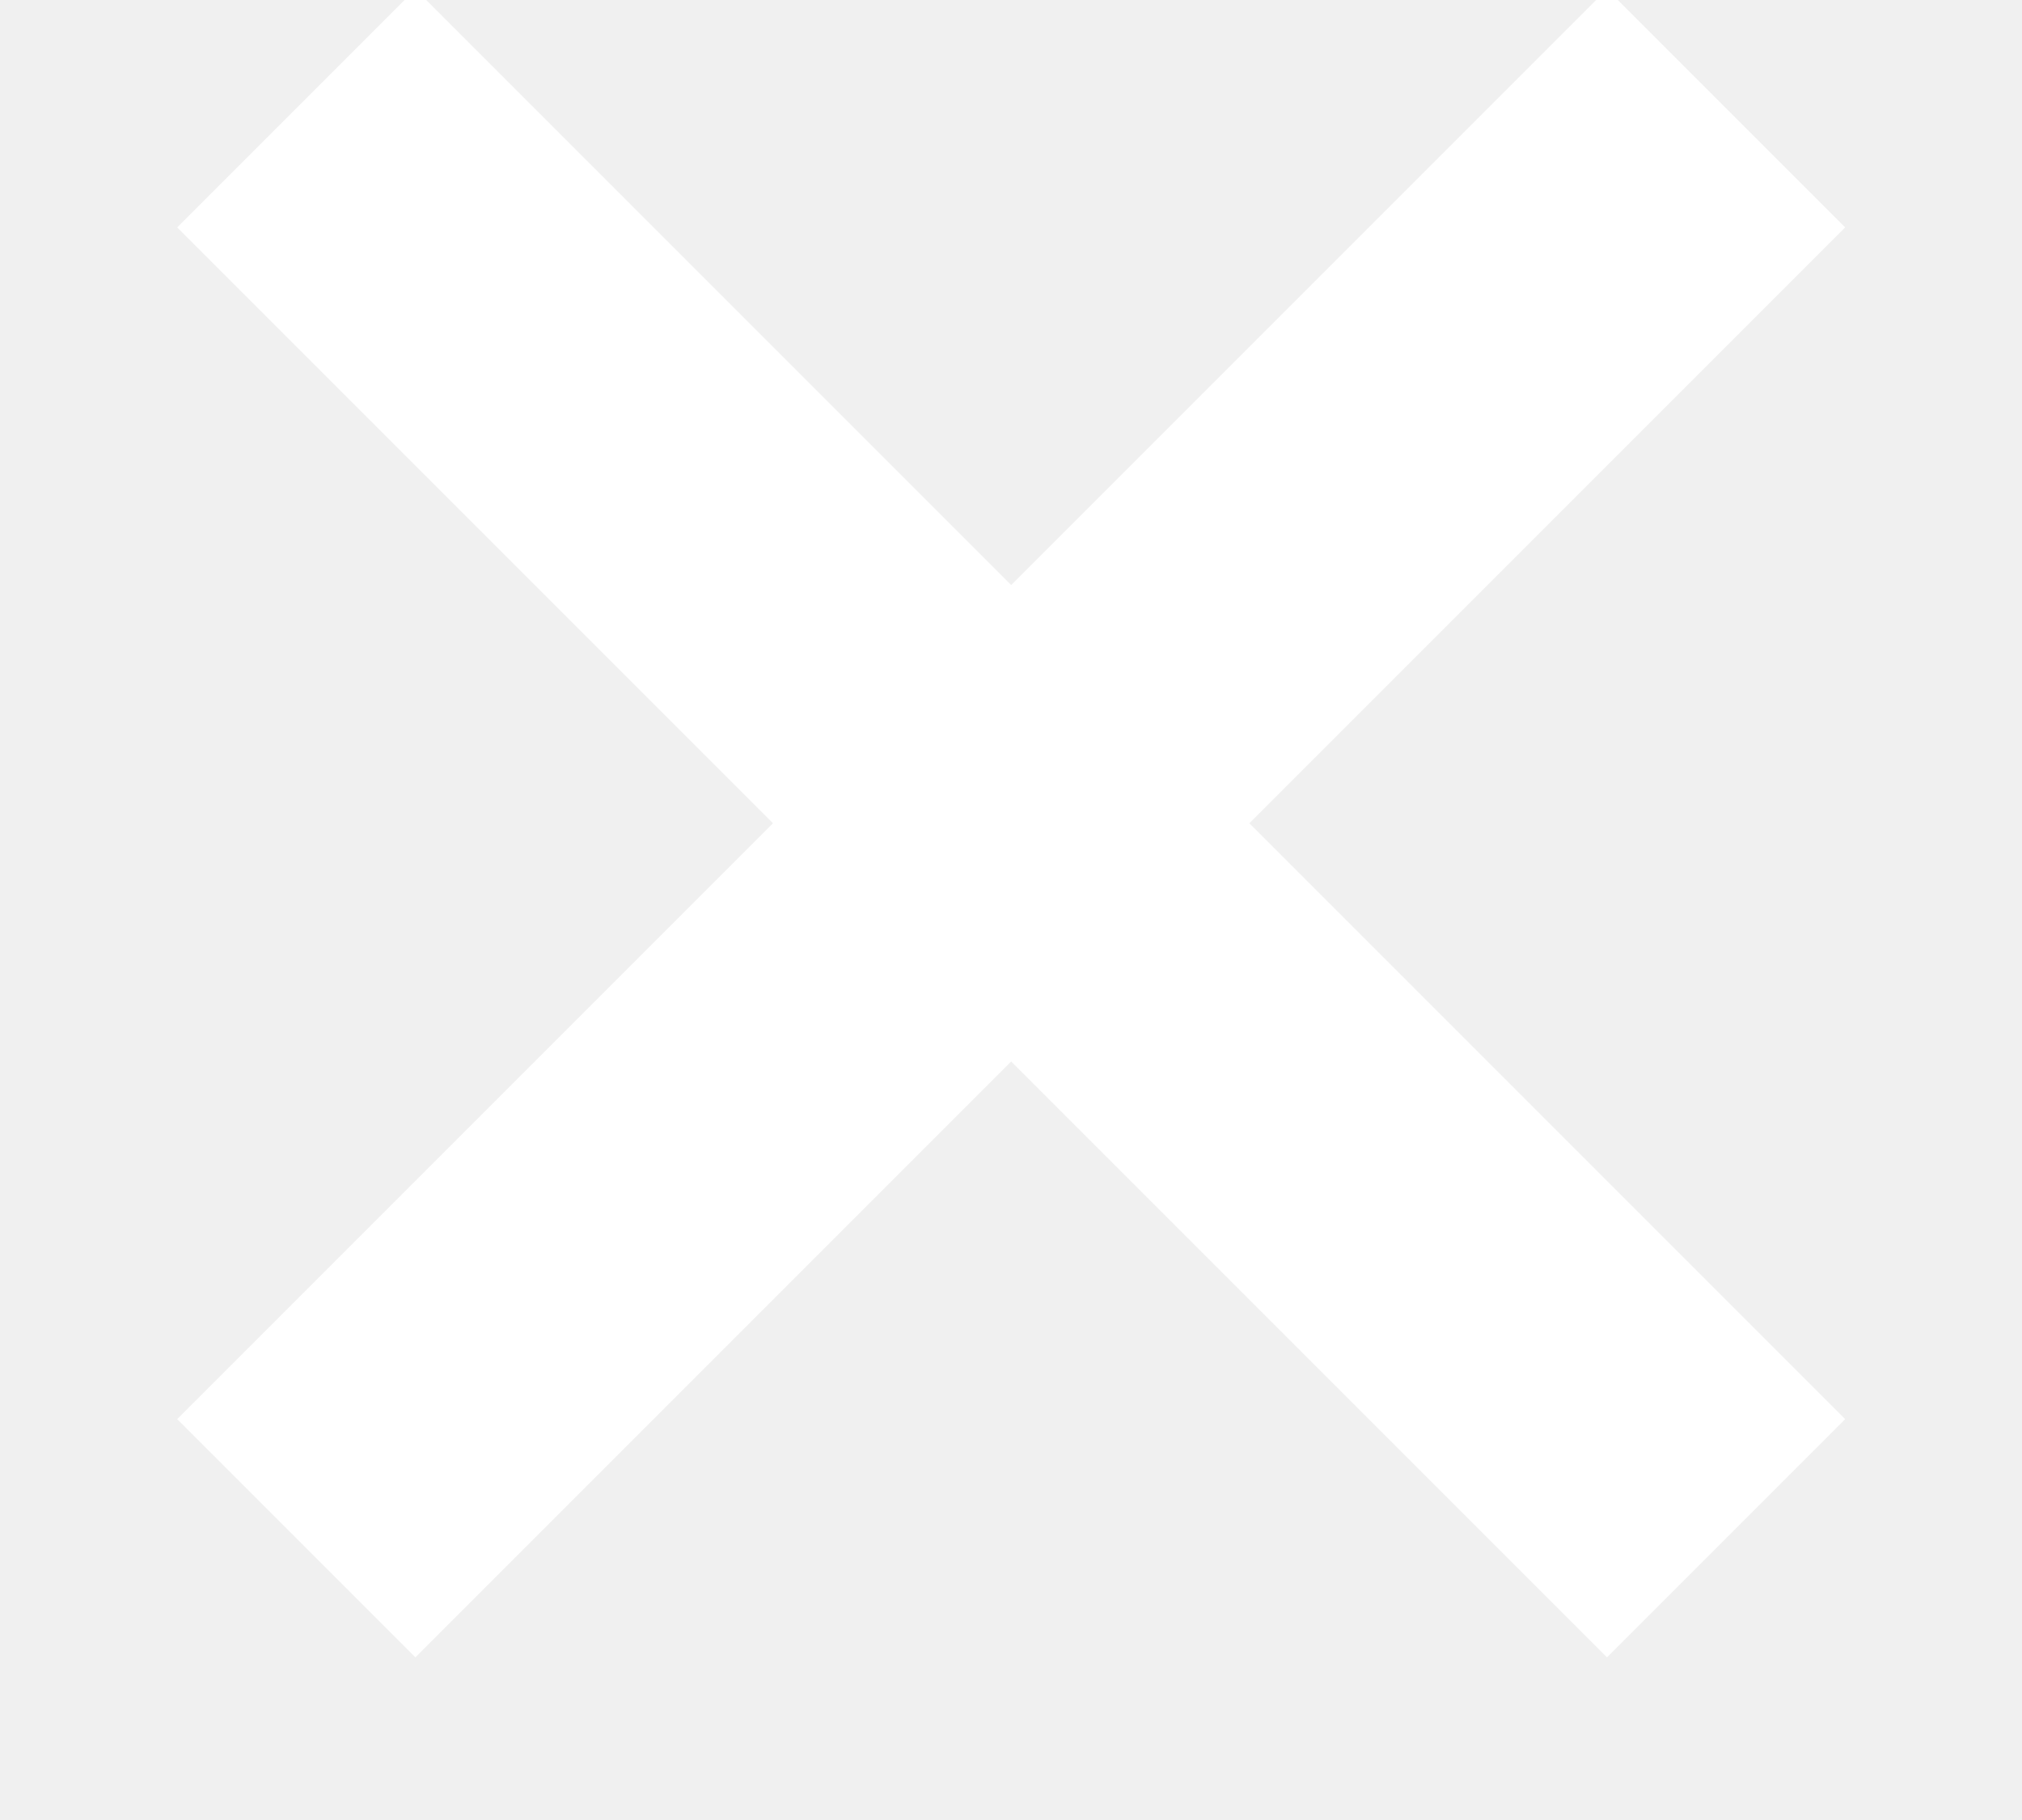
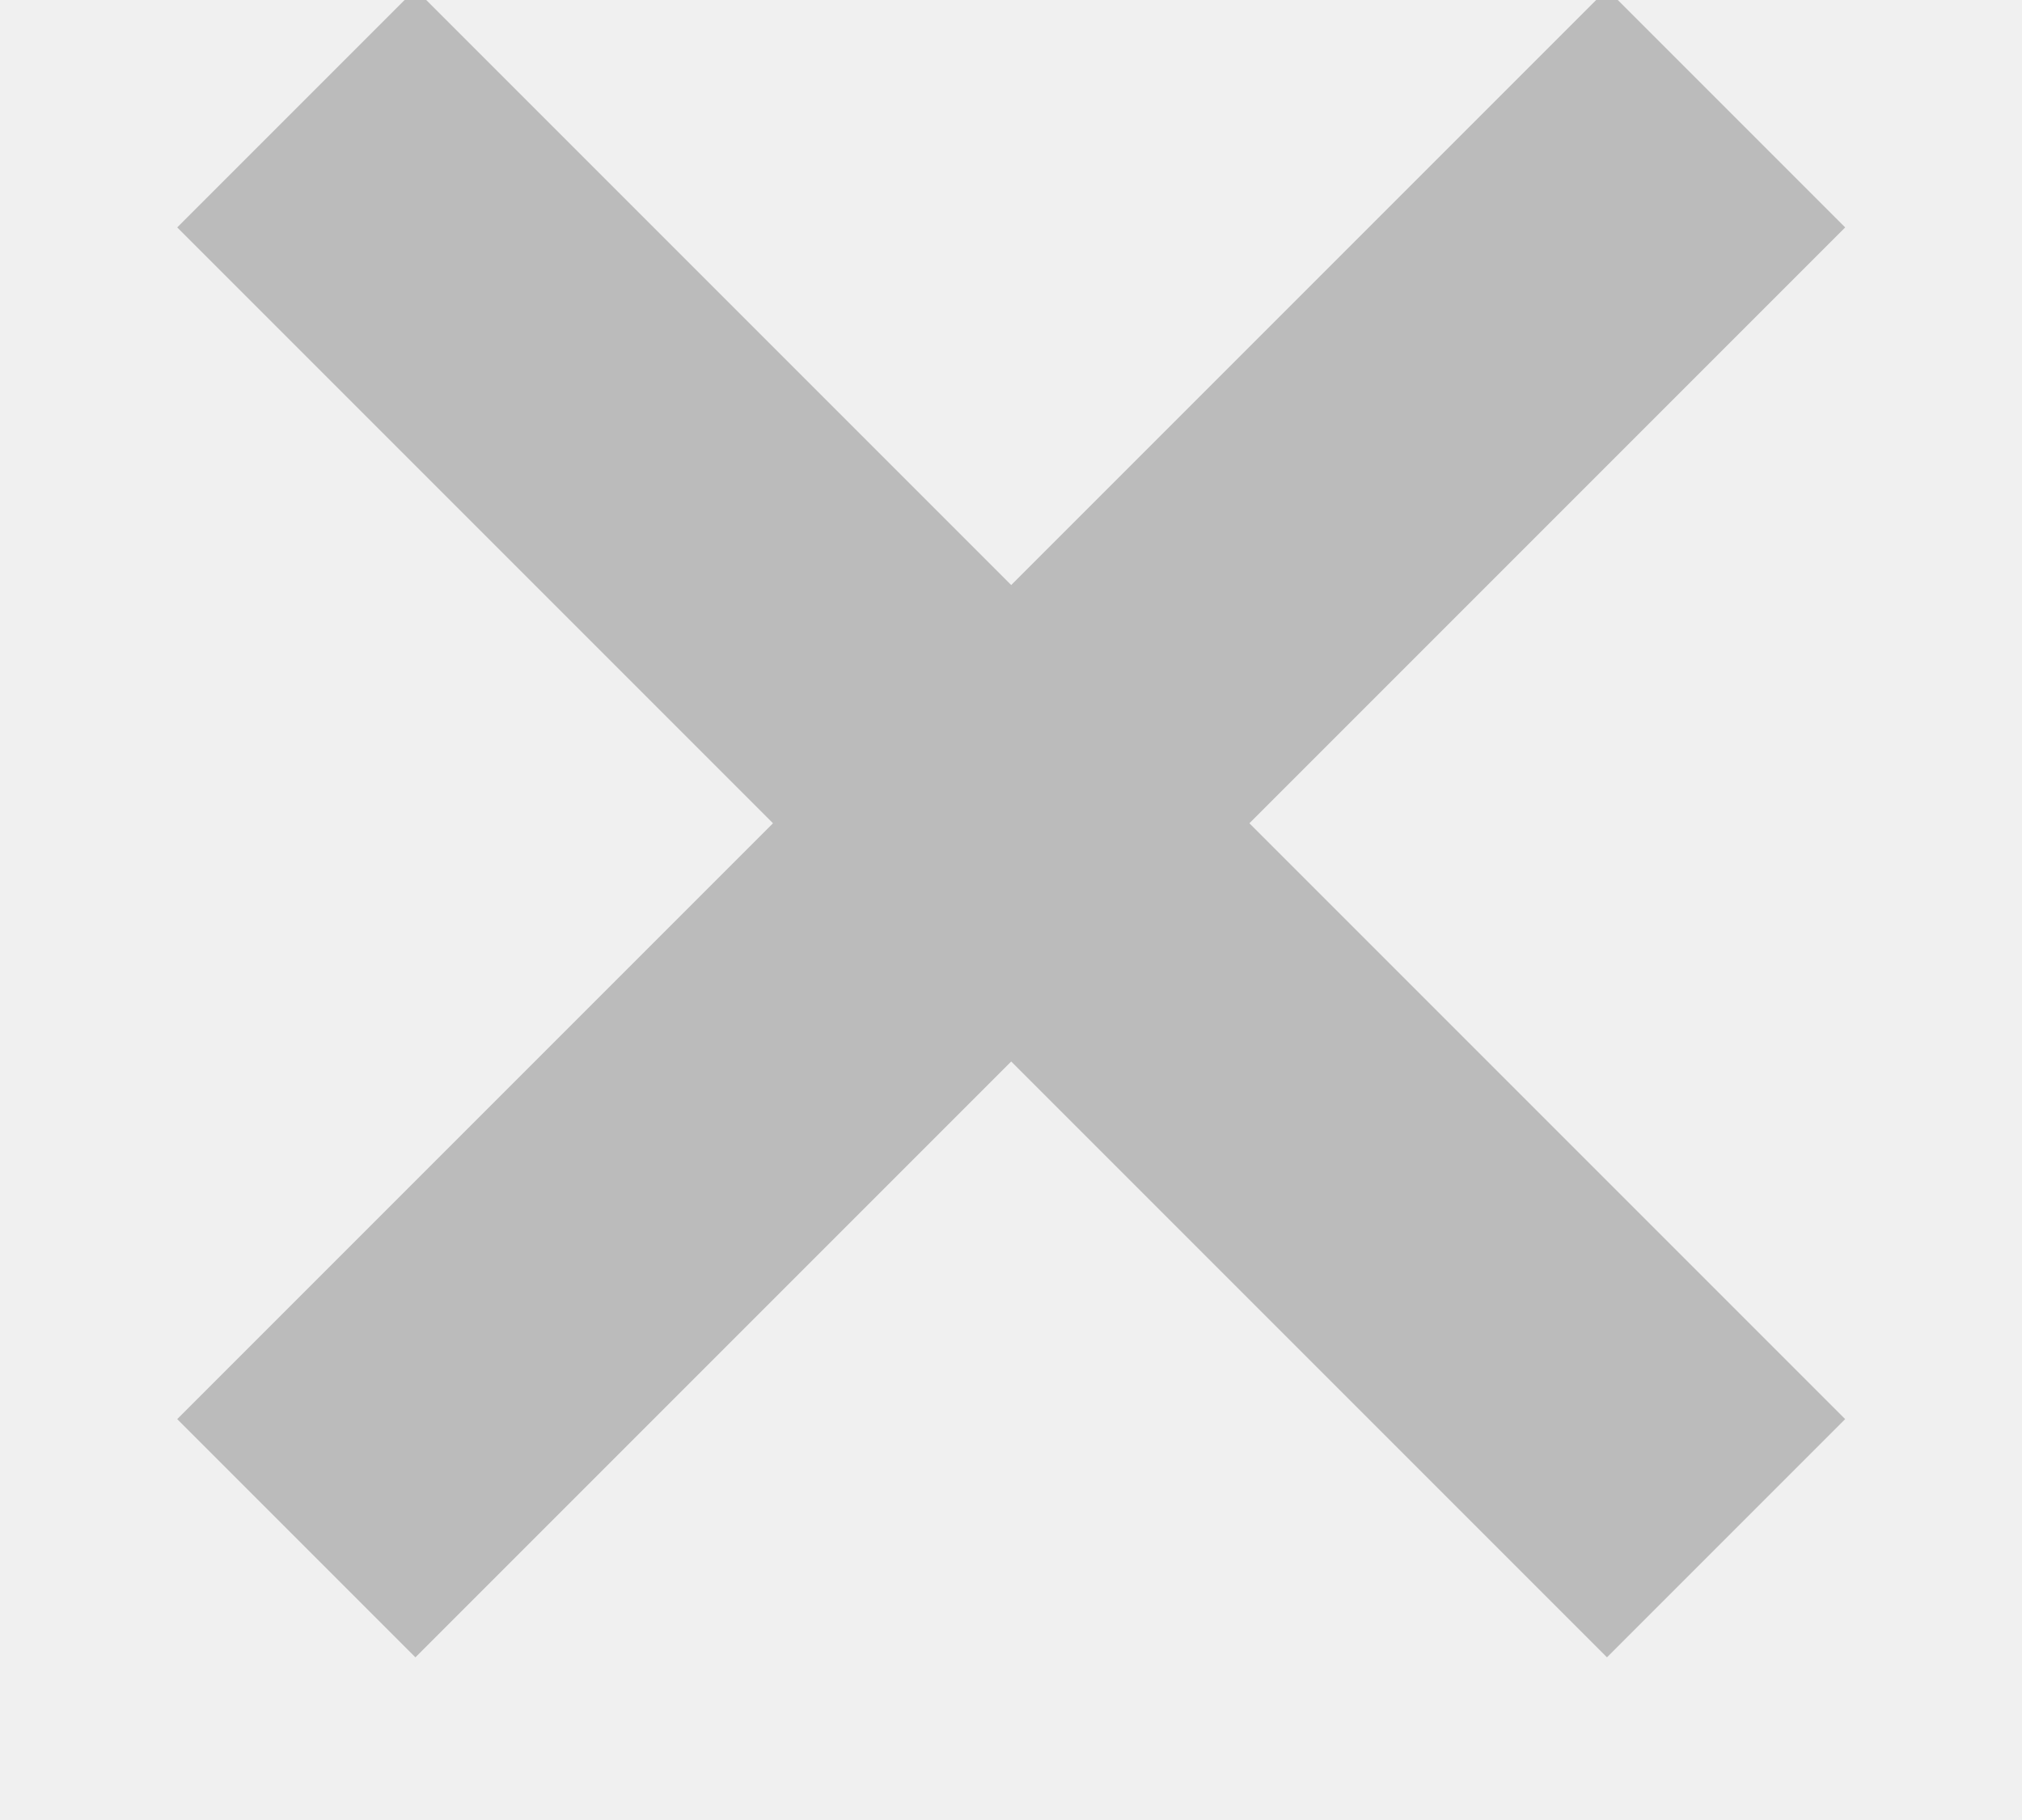
<svg xmlns="http://www.w3.org/2000/svg" width="10px" height="9px" viewBox="0 0 10 9" version="1.1">
  <g stroke="none" stroke-width="1" fill="none" fill-rule="evenodd">
-     <g transform="translate(-144, -10)" fill="#ffffff">
+     <g transform="translate(-144, -10)" fill="#BBBBBB">
      <path d="M149.834,13.238 L149.834,9.071 L148.168,9.071 L148.168,13.238 L144.001,13.238 L144.001,14.904 L148.168,14.904 L148.168,19.071 L149.834,19.071 L149.834,14.904 L154.001,14.904 L154.001,13.238 L149.834,13.238 Z" transform="translate(149.0011, 14.07107) rotate(-45) translate(-149.0011, -14.07107) " />
    </g>
  </g>
</svg>
